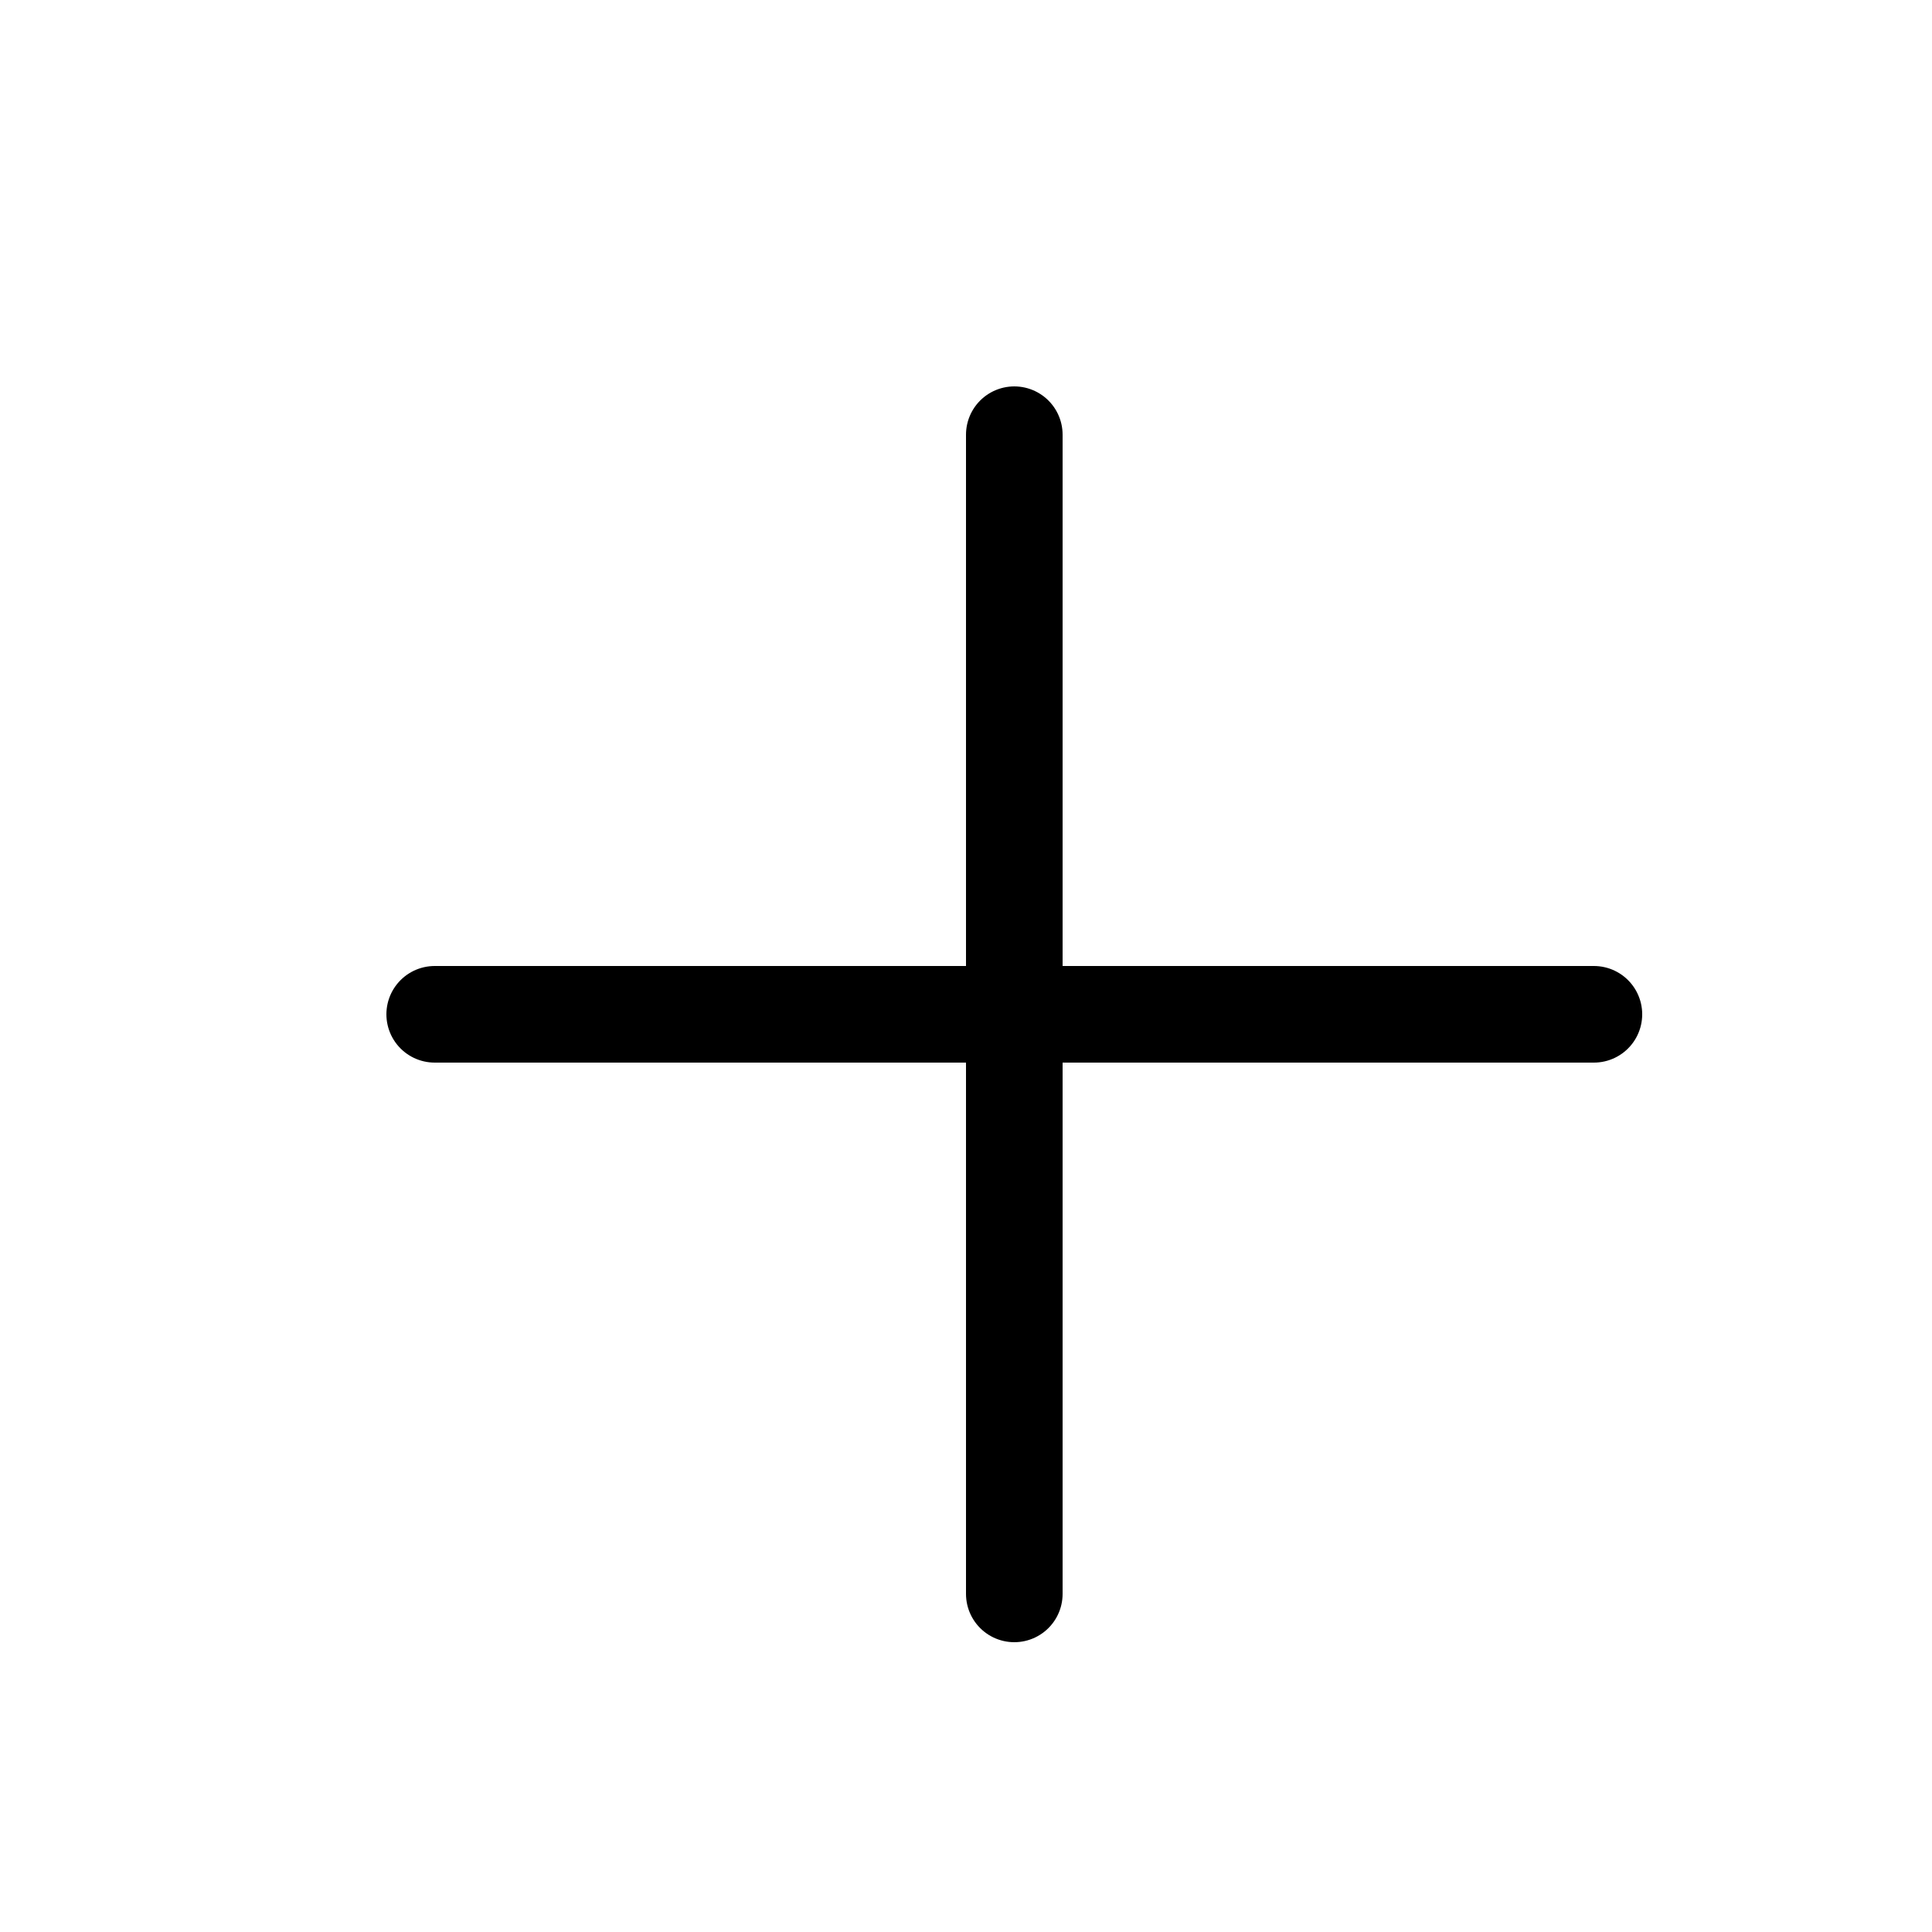
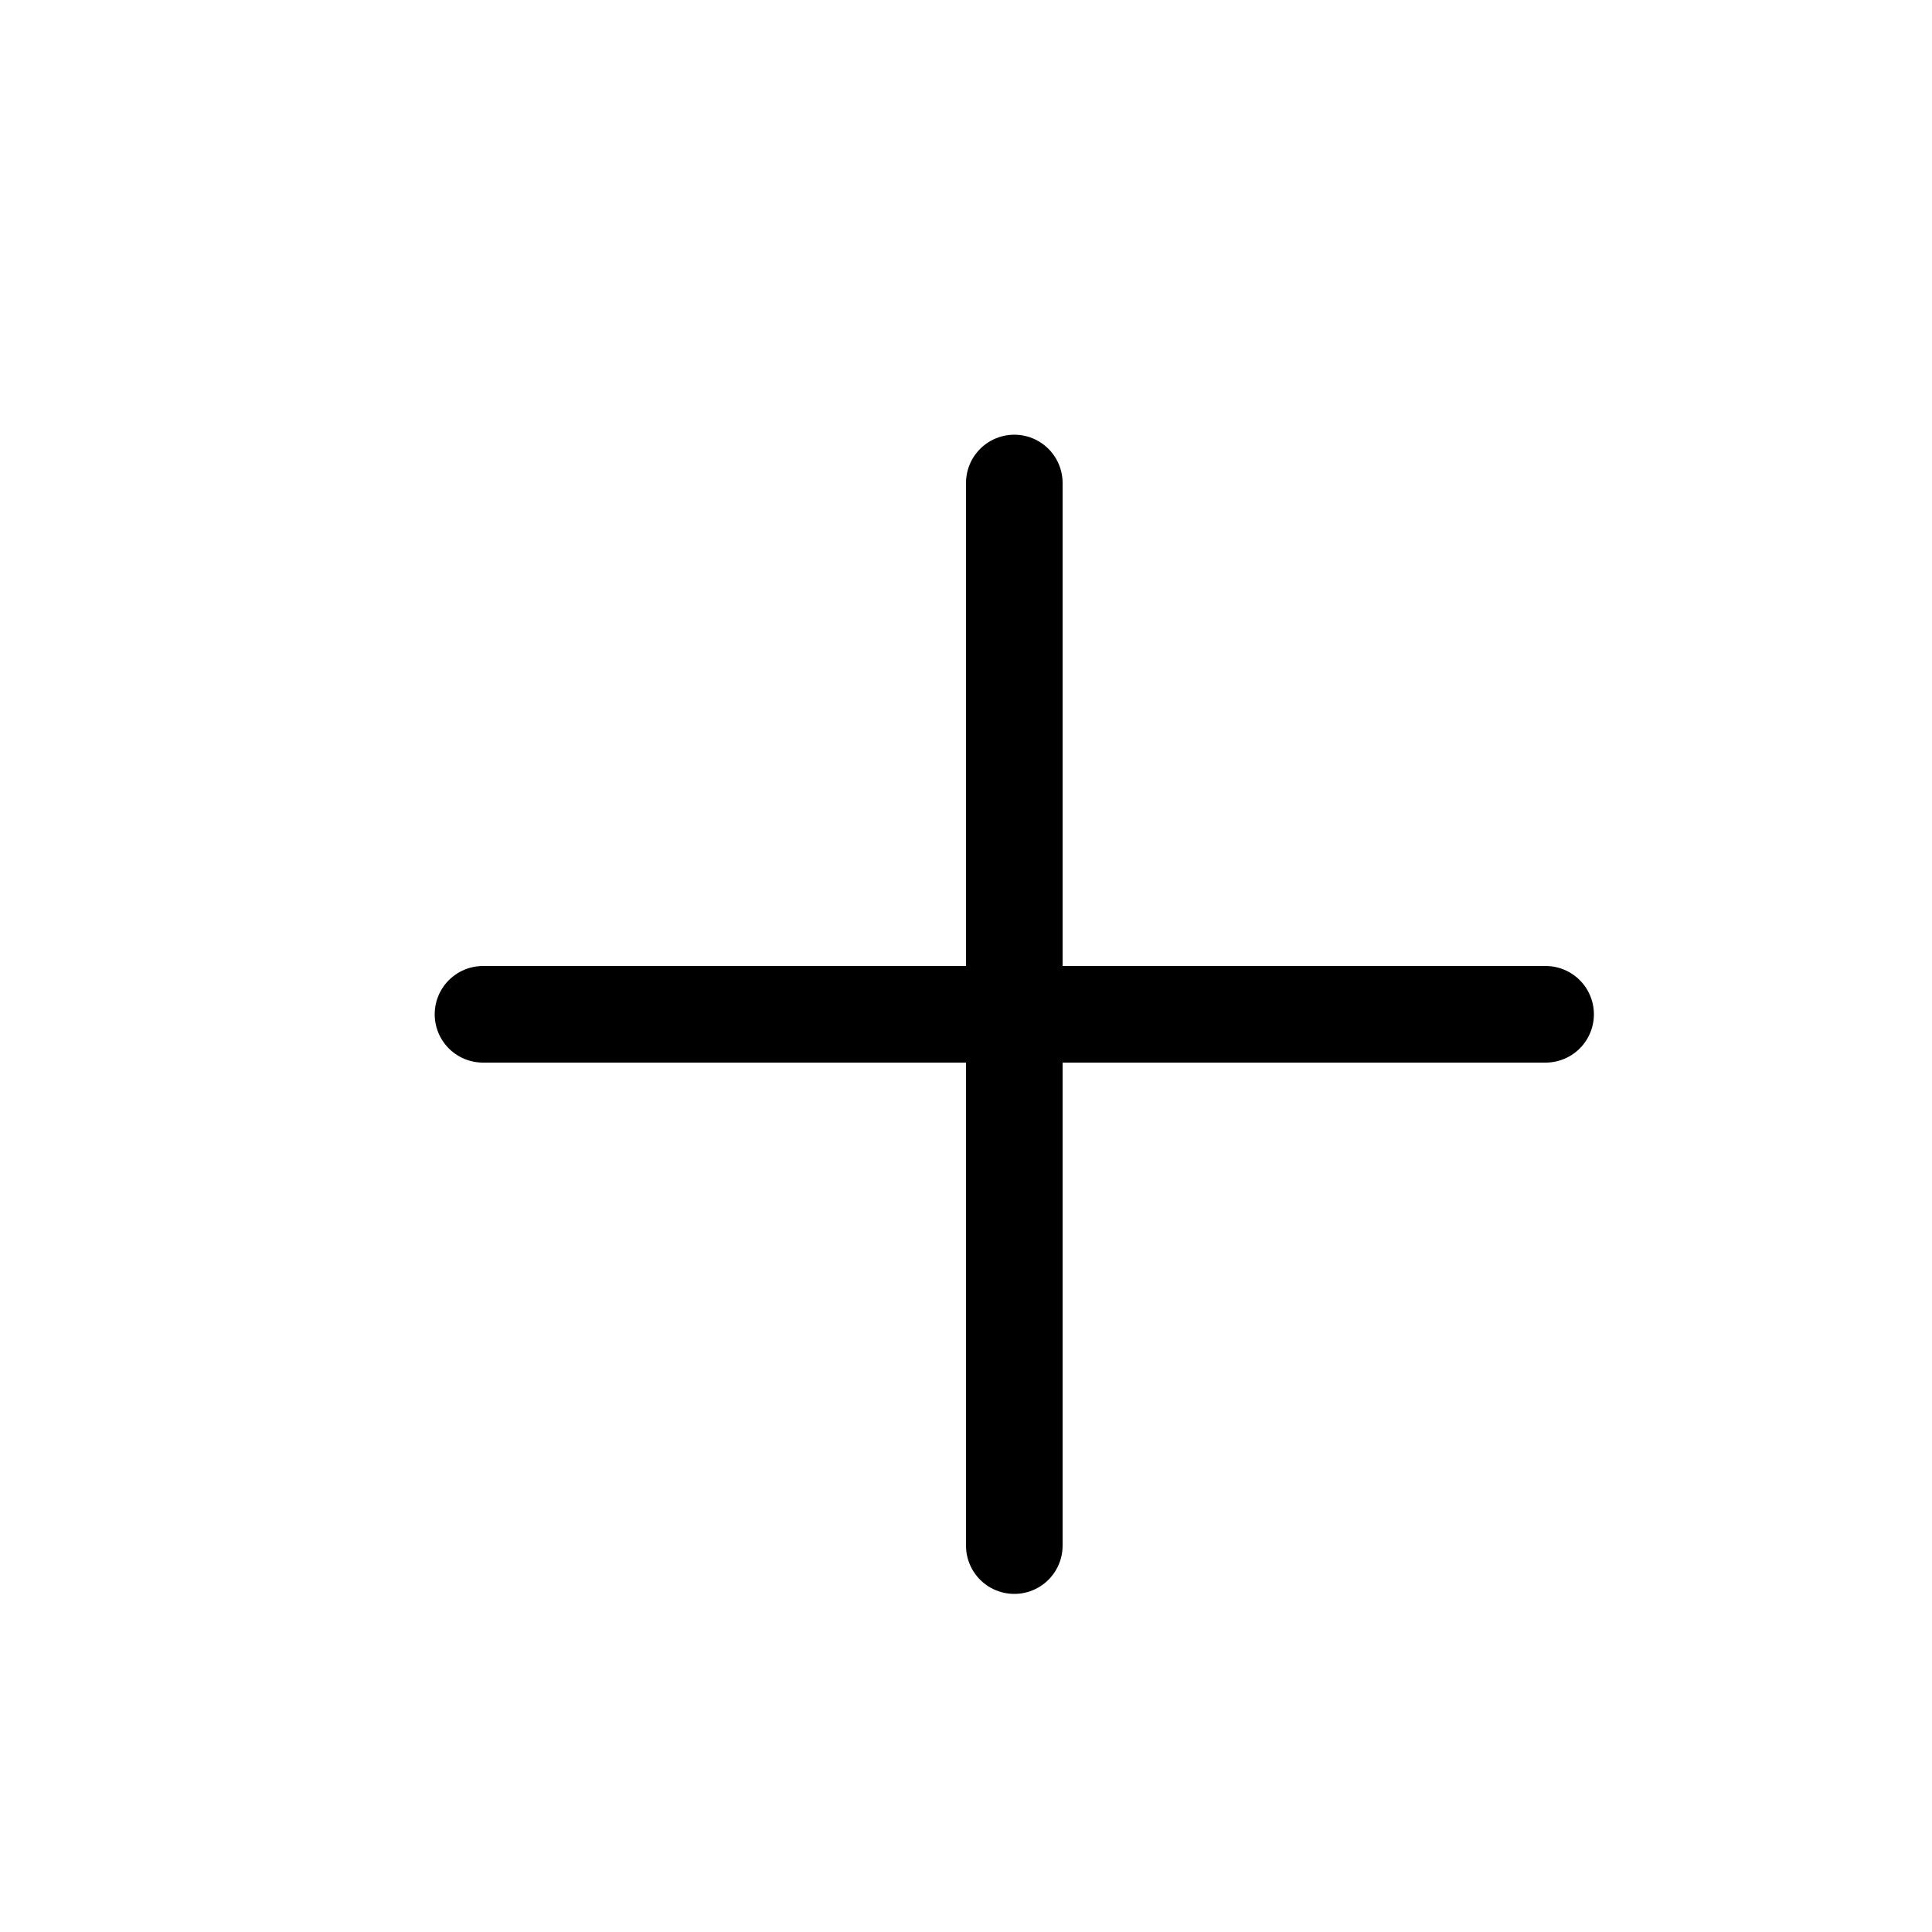
- <svg xmlns="http://www.w3.org/2000/svg" width="20" height="20" viewBox="0 0 20 20" fill="none" stroke="currentColor" stroke-width="1" stroke-linecap="round" stroke-linejoin="round" class="lucide lucide-plus-icon lucide-plus">
-   <path d="M4.5 10.5h12" />
-   <path d="M10.5 4.5v12" />
+ <svg xmlns="http://www.w3.org/2000/svg" width="20" height="20" viewBox="0 0 20 20" fill="none" stroke="currentColor" stroke-width="1" stroke-linecap="round" stroke-linejoin="round">
+   <line x1="10.5" y1="5" x2="10.5" y2="16" />
+   <line x1="5" y1="10.5" x2="16" y2="10.5" />
</svg>
